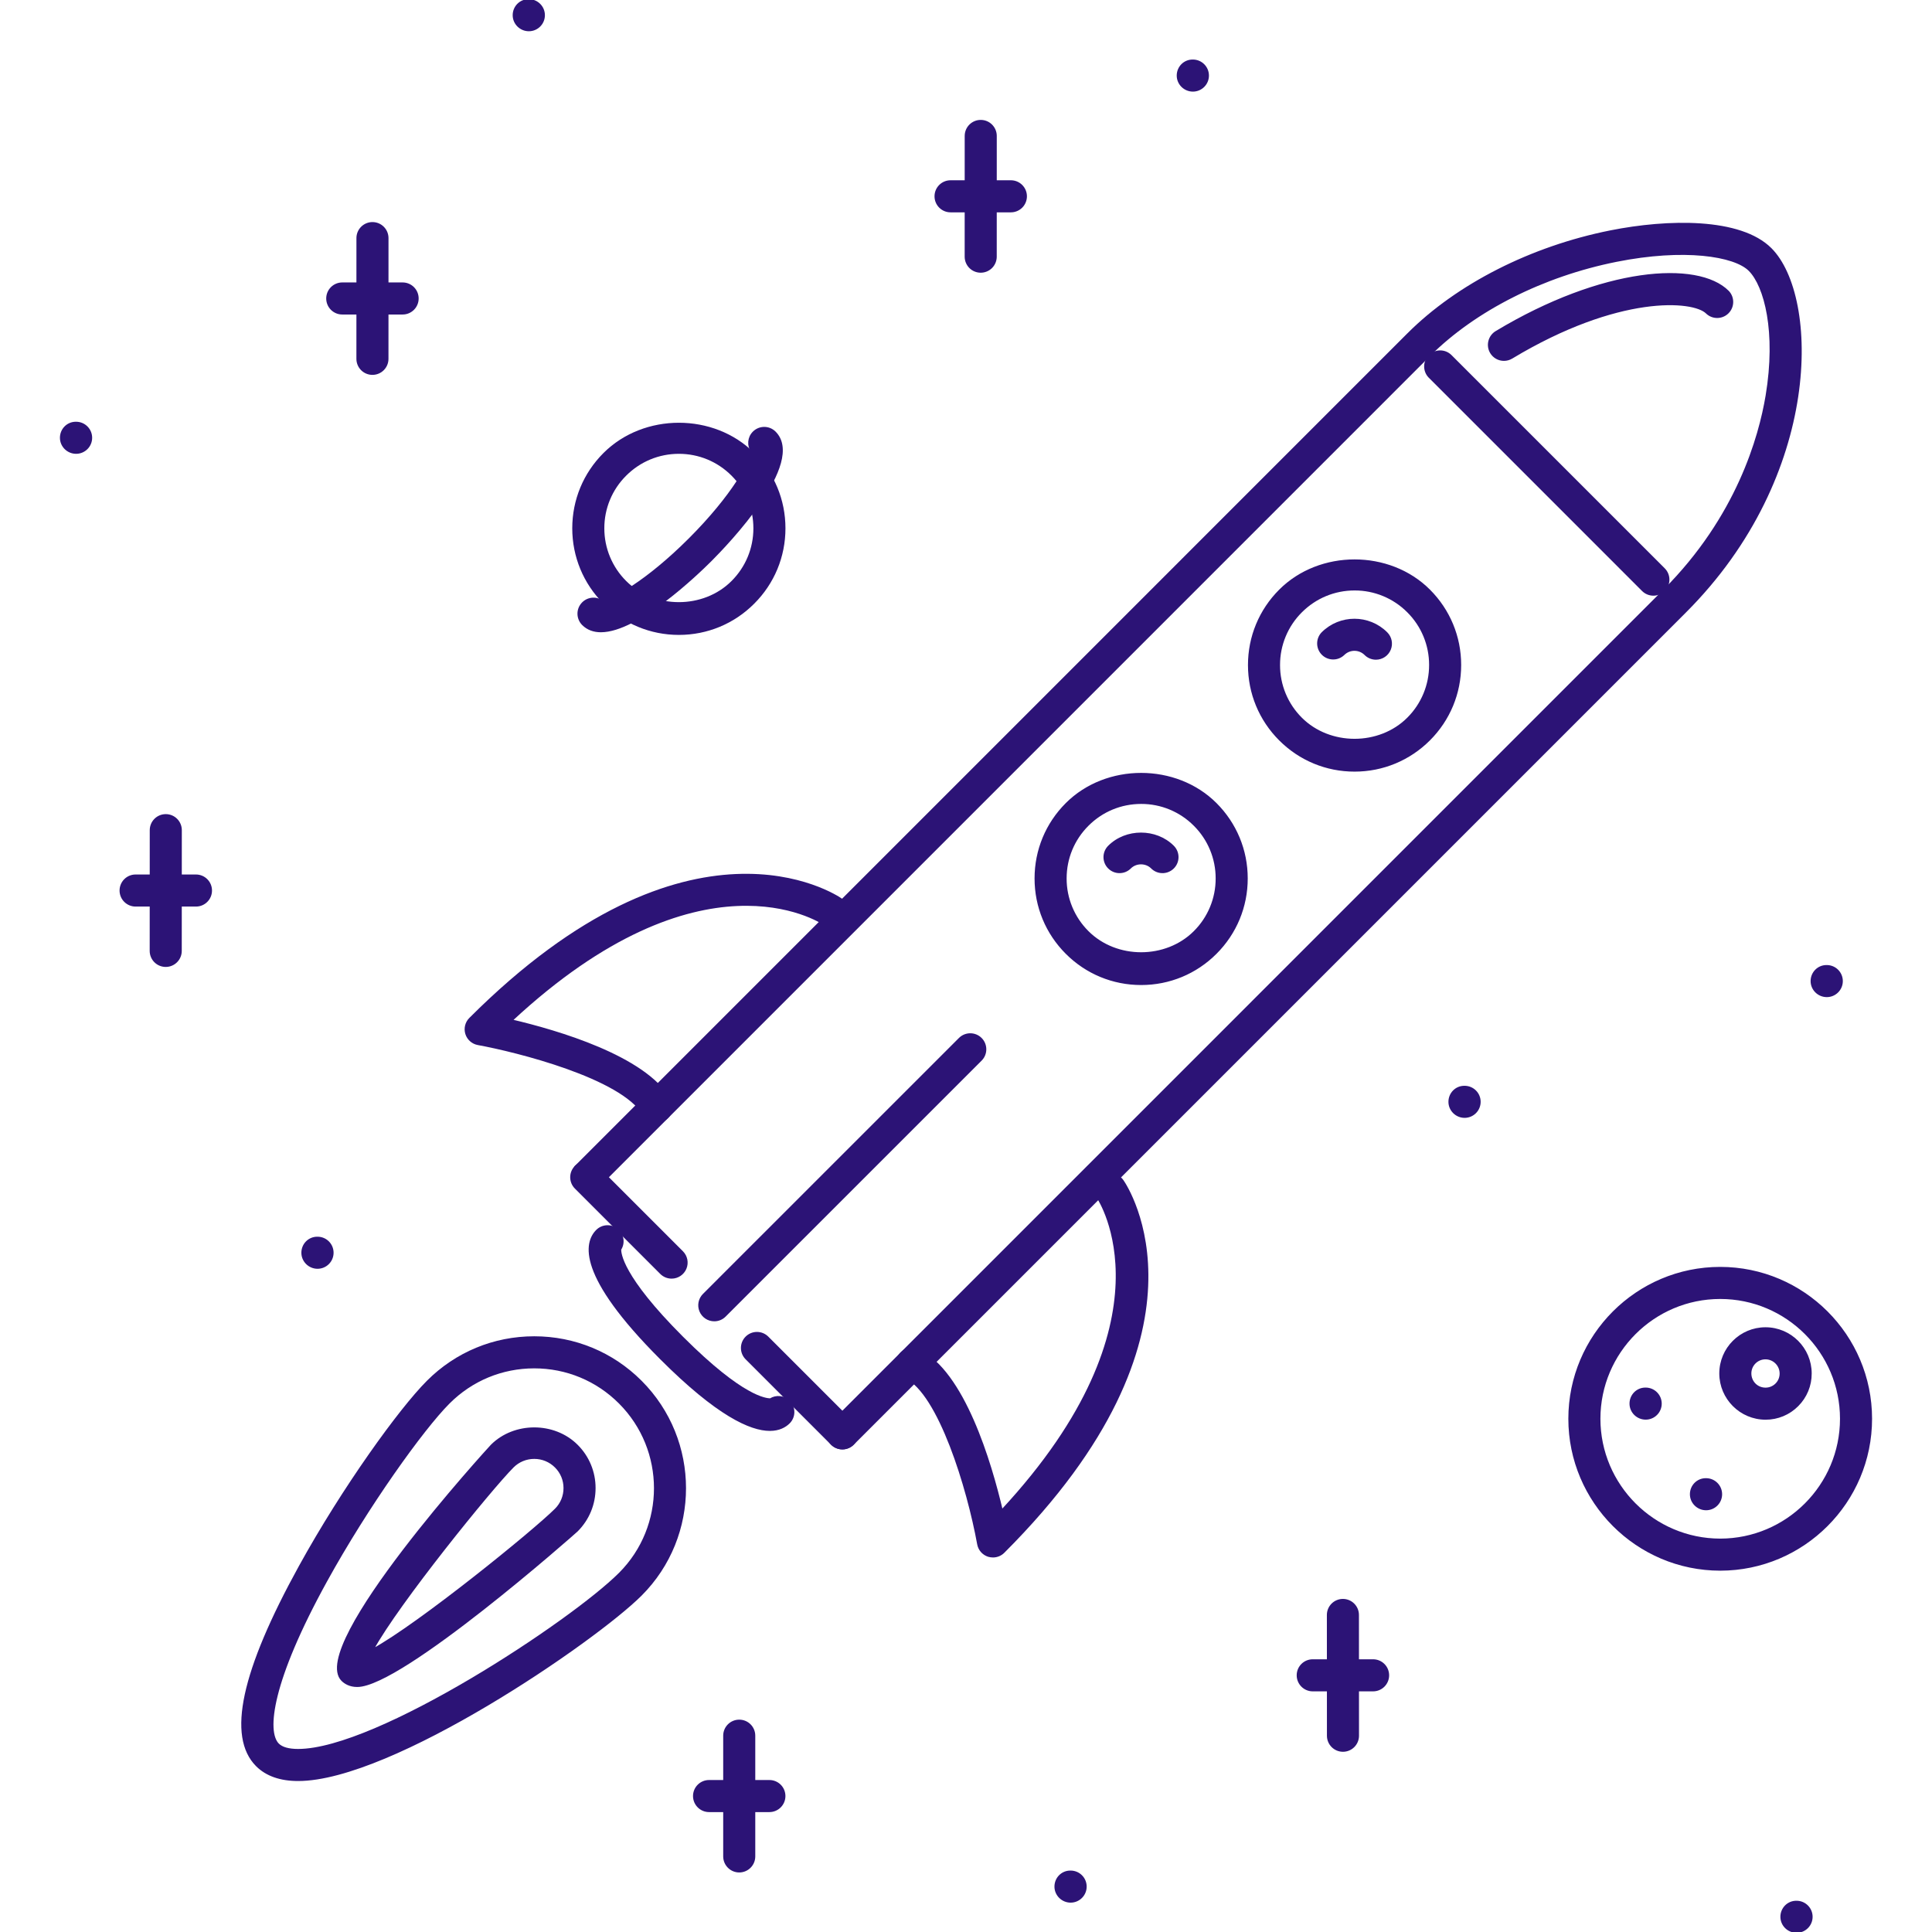
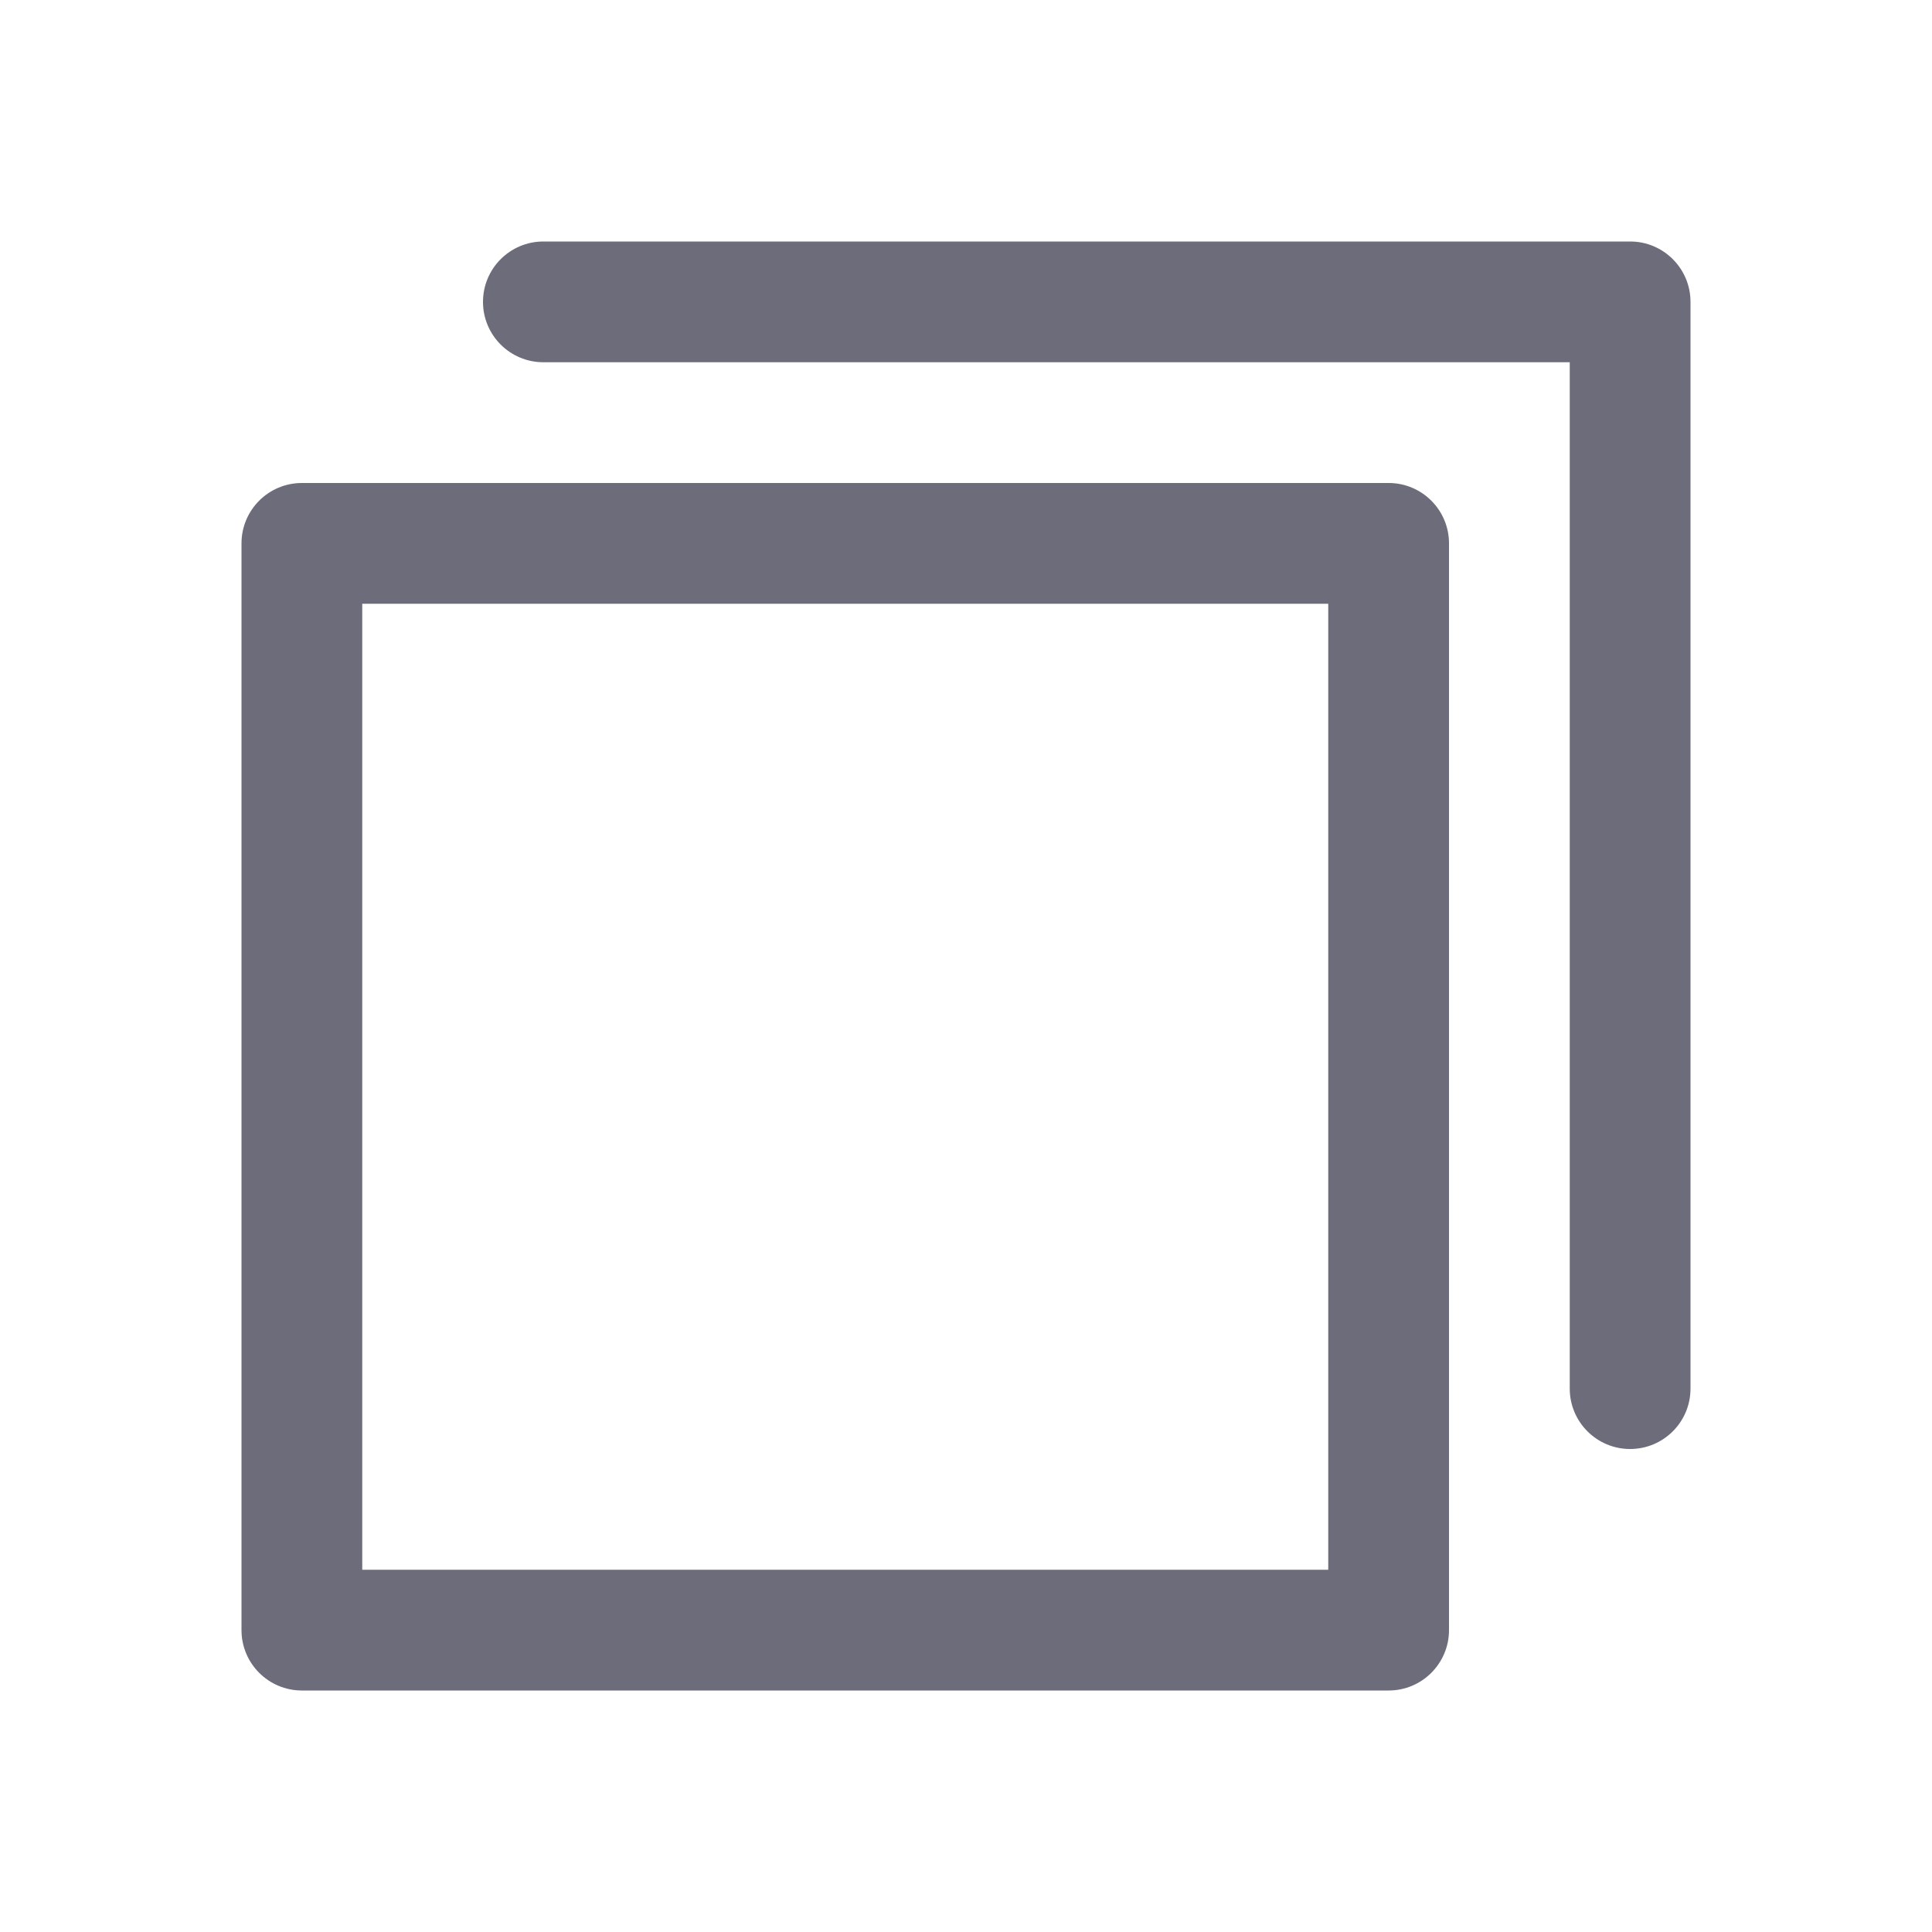
- <svg xmlns="http://www.w3.org/2000/svg" viewBox="0 0 1024 1024" fill="#2c1376" class="icon" version="1.1" stroke="#2c1376">
-   <g id="SVGRepo_bgCarrier" stroke-width="0" />
-   <g id="SVGRepo_tracerCarrier" stroke-linecap="round" stroke-linejoin="round" />
-   <g id="SVGRepo_iconCarrier">
-     <path d="M526.294 824.994c-0.796 0-1.61-0.124-2.39-0.344a8.02 8.02 0 0 1-5.484-6.216c-5.374-29.624-20.59-79.834-38.526-88.428a8.03 8.03 0 0 1-3.75-10.686 8.02 8.02 0 0 1 10.688-3.75c23.996 11.532 38.212 59.68 44.18 85.02 93.754-100.924 51.37-164.976 50.916-165.632a7.982 7.982 0 0 1 2.032-11.124c3.578-2.5 8.624-1.624 11.124 2.032 2.234 3.218 53.384 80.366-63.132 196.788a7.99 7.99 0 0 1-5.658 2.34zM348.038 594.618a8.03 8.03 0 0 1-6.876-3.906c-11.67-19.652-67.35-33.588-87.816-37.306a8.016 8.016 0 0 1-6.218-5.5 7.994 7.994 0 0 1 1.984-8.03c116.486-116.508 193.646-65.422 196.85-63.172a7.99 7.99 0 0 1 2.032 11.124c-2.5 3.64-7.466 4.516-11.092 2.062-2.75-1.89-65.586-42.228-165.728 50.924 24.496 5.75 70.38 19.214 83.738 41.712a7.988 7.988 0 0 1-2.782 10.966 8.12 8.12 0 0 1-4.092 1.126zM189.338 893.64c-4.03 0-6.56-1.688-7.982-3.094-18.076-18.09 78.178-123.42 79.194-124.452 12.092-12.06 33.166-12.06 45.26 0.032a31.702 31.702 0 0 1 9.358 22.59c0 8.562-3.328 16.592-9.374 22.624-0.83 0.844-92.926 82.3-116.456 82.3z m93.832-120.89a15.924 15.924 0 0 0-11.31 4.656c-11.56 11.56-60.96 72.428-74.302 96.926 24.496-13.344 85.364-62.742 96.924-74.304a15.796 15.796 0 0 0 4.688-11.31 15.78 15.78 0 0 0-4.672-11.28 15.892 15.892 0 0 0-11.328-4.688z" fill="" />
-     <path d="M158.014 943.478c-9.42 0-16.792-2.594-21.902-7.686-15.358-15.374-7.89-49.932 22.824-105.644 22.966-41.68 53.026-83.3 67.696-97.956 15.092-15.124 35.166-23.434 56.524-23.434s41.448 8.31 56.554 23.434c31.168 31.184 31.2 81.928 0.046 113.112-24.512 24.496-132.014 98.174-181.742 98.174z m125.14-218.72c-17.092 0-33.136 6.654-45.212 18.746-13.966 13.938-43.416 55.182-64.992 94.364-29.418 53.336-32.134 79.99-25.528 86.614 2 2 5.562 3 10.592 3 41.918 0 144.78-67.866 170.432-93.488 24.918-24.934 24.886-65.552-0.046-90.488-12.094-12.094-28.154-18.748-45.246-18.748zM446.476 767.72a7.996 7.996 0 0 1-5.654-13.654l441.16-441.17c38.776-38.776 50.682-81.272 54.322-103.142 5.638-33.84-0.75-58.226-9.078-66.554-7.874-7.874-34.636-12.092-70.552-4.906-38.932 7.78-75.068 26.06-99.142 50.134L316.37 629.614l-11.31-11.31L746.22 177.118c26.246-26.262 65.368-46.12 107.33-54.508 30.496-6.092 68.88-6.858 84.99 9.28 25.246 25.246 27.278 119.796-45.246 192.318l-441.16 441.17a7.98 7.98 0 0 1-5.658 2.342z" fill="" />
-     <path d="M797.12 190.772a7.992 7.992 0 0 1-6.86-3.876 8.024 8.024 0 0 1 2.734-10.982c56.398-33.95 106.83-37.542 122.922-21.404a8 8 0 0 1-11.31 11.312c-7.078-7.062-46.792-10.25-103.364 23.808a8.08 8.08 0 0 1-4.122 1.142zM378.58 699.822a8 8 0 0 1-5.656-13.654l135.686-135.67a7.996 7.996 0 1 1 11.31 11.31l-135.686 135.672a7.97 7.97 0 0 1-5.654 2.342zM355.958 677.202a7.972 7.972 0 0 1-5.654-2.344l-45.244-45.244a7.996 7.996 0 1 1 11.31-11.31l45.244 45.244a7.996 7.996 0 0 1-5.656 13.654zM446.476 767.72a7.968 7.968 0 0 1-5.654-2.344l-45.276-45.276a7.996 7.996 0 1 1 11.31-11.31l45.276 45.276a7.996 7.996 0 0 1-5.656 13.654zM717.942 408.478c-14.966 0-29.012-5.828-39.588-16.404-10.576-10.578-16.404-24.638-16.404-39.59 0-14.966 5.828-29.028 16.404-39.604 21.152-21.168 58.04-21.168 79.194-0.016 10.576 10.576 16.402 24.636 16.402 39.588 0 14.966-5.826 29.028-16.402 39.606-10.58 10.576-24.656 16.42-39.606 16.42z m0.016-96.02c-10.686 0-20.73 4.172-28.292 11.732a39.74 39.74 0 0 0-11.716 28.292 39.728 39.728 0 0 0 11.716 28.278c15.092 15.092 41.448 15.108 56.57-0.016a39.74 39.74 0 0 0 11.718-28.294 39.738 39.738 0 0 0-11.718-28.278 39.73 39.73 0 0 0-28.278-11.714zM604.832 521.588c-14.968 0-29.028-5.826-39.59-16.404-10.576-10.576-16.404-24.636-16.404-39.588 0-14.966 5.828-29.028 16.404-39.588 21.124-21.122 58.024-21.154 79.178 0 10.576 10.578 16.404 24.638 16.404 39.588s-5.828 29.012-16.404 39.588c-10.576 10.578-24.638 16.404-39.588 16.404z m0-95.988c-10.688 0-20.732 4.156-28.278 11.718-7.562 7.544-11.718 17.59-11.718 28.278a39.734 39.734 0 0 0 11.718 28.278c15.074 15.108 41.416 15.138 56.554 0a39.74 39.74 0 0 0 11.716-28.278 39.74 39.74 0 0 0-11.716-28.278 39.728 39.728 0 0 0-28.276-11.718zM904.262 799.966c-4.422 0-8.078-3.562-8.078-8 0-4.404 3.5-7.998 7.906-7.998h0.172a8.014 8.014 0 0 1 7.998 7.998c0 4.438-3.592 8-7.998 8zM280.31 16.06c-4.42 0-8.076-3.578-8.076-8 0-4.42 3.5-7.998 7.904-7.998h0.172c4.406 0 8 3.578 8 7.998 0 4.422-3.594 8-8 8zM632.266 48.056c-4.422 0-8.078-3.578-8.078-8 0-4.42 3.5-7.998 7.906-7.998h0.172a8.004 8.004 0 0 1 7.998 7.998c0 4.422-3.592 8-7.998 8zM40.342 240.032c-4.422 0-8.076-3.578-8.076-8 0-4.42 3.5-7.998 7.904-7.998h0.172c4.406 0 8 3.578 8 7.998 0 4.422-3.594 8-8 8zM168.31 671.982c-4.422 0-8.078-3.594-8.078-7.998 0-4.438 3.5-8 7.906-8h0.172a7.994 7.994 0 0 1 7.998 8 8.014 8.014 0 0 1-7.998 7.998zM567.46 1007.94c-4.422 0-8.078-3.594-8.078-8 0-4.436 3.5-7.998 7.906-7.998h0.172c4.406 0 8 3.562 8 7.998 0 4.406-3.592 8-8 8zM952.222 1023.938c-4.42 0-8.076-3.562-8.076-8 0-4.406 3.5-7.998 7.904-7.998h0.172c4.406 0 8 3.592 8 7.998 0 4.438-3.594 8-8 8zM776.278 591.992c-4.422 0-8.076-3.592-8.076-7.998 0-4.438 3.498-7.998 7.904-7.998h0.172c4.406 0 8 3.56 8 7.998a8.014 8.014 0 0 1-8 7.998zM968.238 527.994c-4.422 0-8.078-3.578-8.078-8 0-4.42 3.5-7.998 7.906-7.998h0.172a8.004 8.004 0 0 1 7.998 7.998c0 4.422-3.594 8-7.998 8zM872.25 751.942c-4.422 0-8.078-3.562-8.078-8 0-4.404 3.5-7.998 7.906-7.998h0.172a8.014 8.014 0 0 1 7.998 7.998c0 4.436-3.592 8-7.998 8z" fill="" />
-     <path d="M911.76 831.992c-44.104-0.032-79.99-35.932-80.006-80.02 0.016-44.12 35.902-79.99 79.99-79.99 44.104 0 79.99 35.872 79.99 79.99 0 44.088-35.87 79.988-79.974 80.02z m-0.016-144.012c-35.276 0-63.974 28.714-63.99 63.992 0.016 35.278 28.73 63.992 64.006 64.024 35.278-0.032 63.976-28.746 63.976-64.024 0-35.308-28.698-63.992-63.992-63.992z" fill="" />
-     <path d="M935.79 751.972c-13.234 0-24.014-10.782-24.03-23.996 0-13.25 10.764-23.998 23.982-23.998 13.232 0 23.996 10.78 23.996 23.998a23.774 23.774 0 0 1-6.968 16.934 23.76 23.76 0 0 1-16.98 7.062z m-0.064-31.996a7.972 7.972 0 0 0-7.968 7.968c0.016 4.498 3.516 8.03 8 8.03h0.032c2.14 0 4.138-0.844 5.638-2.344s2.312-3.5 2.312-5.624a8.026 8.026 0 0 0-8.014-8.03zM711.8 927.98a8.004 8.004 0 0 1-7.998-7.998l-0.032-64.024a8.004 8.004 0 0 1 7.998-7.998c4.422 0 8 3.592 8 7.998l0.032 64.024a8.006 8.006 0 0 1-8 7.998z" fill="" />
-     <path d="M727.77 895.954h-31.996c-4.422 0-8-3.594-8-7.998 0-4.438 3.578-8 8-8h31.996a7.984 7.984 0 0 1 7.998 8 8.004 8.004 0 0 1-7.998 7.998zM391.812 991.942c-4.422 0-8-3.594-8-8v-63.99c0-4.438 3.578-8 8-8s7.998 3.562 7.998 8v63.99c0 4.406-3.576 8-7.998 8z" fill="" />
-     <path d="M407.794 959.946h-31.98c-4.422 0-8-3.594-8-8a7.984 7.984 0 0 1 8-7.998h31.98a7.982 7.982 0 0 1 7.998 7.998c0 4.406-3.576 8-7.998 8zM197.4 198.192c-4.422 0-8-3.578-8-8l0.016-63.992a7.994 7.994 0 0 1 8-7.998 7.994 7.994 0 0 1 7.998 7.998l-0.016 63.992c0 4.424-3.578 8-7.998 8z" fill="" />
-     <path d="M213.398 166.198H181.402c-4.422 0-8-3.578-8-8a7.994 7.994 0 0 1 8-7.998h31.996a7.994 7.994 0 0 1 7.998 7.998c0 4.422-3.578 8-7.998 8zM519.794 144.042a7.994 7.994 0 0 1-7.998-7.998l0.016-63.992c0-4.422 3.578-8 7.998-8 4.422 0 8 3.578 8 8l-0.016 63.992a7.994 7.994 0 0 1-8 7.998z" fill="" />
-     <path d="M535.792 112.046h-31.98a7.994 7.994 0 0 1-7.998-7.998c0-4.422 3.578-8 7.998-8h31.98c4.422 0 8 3.578 8 8a7.994 7.994 0 0 1-8 7.998zM87.836 511.996a7.994 7.994 0 0 1-7.998-8l0.032-63.992c0-4.42 3.576-8 7.998-8 4.422 0 8 3.578 8 8l-0.032 63.992c0 4.422-3.578 8-8 8z" fill="" />
-     <path d="M103.866 480H71.87c-4.422 0-7.998-3.578-7.998-8s3.576-8 7.998-8h31.996c4.422 0 7.998 3.578 7.998 8s-3.576 8-7.998 8zM359.816 336.018c-14.936 0-28.996-5.828-39.588-16.404-10.578-10.578-16.404-24.638-16.42-39.588 0-14.952 5.826-29.012 16.404-39.572 21.184-21.17 58.024-21.186 79.176-0.016 10.594 10.576 16.42 24.636 16.42 39.588s-5.826 29.012-16.42 39.588c-10.56 10.578-24.62 16.404-39.572 16.404z m0-95.986c-10.686 0-20.732 4.17-28.292 11.732a39.668 39.668 0 0 0-11.716 28.262 39.814 39.814 0 0 0 11.732 28.278c15.124 15.124 41.448 15.124 56.54 0 7.562-7.56 11.732-17.606 11.732-28.278 0-10.67-4.17-20.716-11.732-28.278-7.562-7.562-17.594-11.716-28.264-11.716z" fill="" />
-     <path d="M318.478 334.612c-3.704 0-6.984-1.11-9.562-3.686a8 8 0 0 1 10.188-12.25c5.124-0.296 23.308-9.952 46.354-32.98 23.058-23.06 32.712-41.26 33.01-46.4-2.138-3.11-1.842-7.422 0.938-10.186a8 8 0 0 1 11.312 0c16.154 16.154-25.452 59.398-33.95 67.898-7.142 7.14-38.778 37.604-58.29 37.604z" fill="" />
-     <path d="M876.328 315.224a7.976 7.976 0 0 1-5.656-2.344l-113.124-113.126a8 8 0 0 1 11.31-11.312l113.124 113.126a7.996 7.996 0 0 1 0 11.31 7.954 7.954 0 0 1-5.654 2.346z" fill="" />
-     <path d="M408.03 757.91c-10.204 0-27.778-7.844-57.726-37.808-44.292-44.276-40.278-61.524-33.934-67.868a7.996 7.996 0 0 1 12.404 9.938c-0.124 1.906 0.5 14.28 32.84 46.62 32.292 32.306 44.478 32.744 46.634 32.87a8.006 8.006 0 0 1 9.936 1.094 8 8 0 0 1 0 11.312c-2.048 2.03-5.25 3.842-10.154 3.842z" fill="" />
-     <path d="M616.142 462.284a7.976 7.976 0 0 1-5.656-2.344c-3.092-3.092-8.374-3.092-11.466 0a7.996 7.996 0 0 1-11.31 0c-3.124-3.108-3.124-8.17 0-11.31 9.092-9.124 24.996-9.124 34.088 0 3.124 3.14 3.124 8.202 0 11.31a7.976 7.976 0 0 1-5.656 2.344z" fill="" />
-     <path d="M729.268 349.158a7.98 7.98 0 0 1-5.654-2.342 8.128 8.128 0 0 0-11.468 0 8 8 0 0 1-11.31-11.312c9.404-9.406 24.686-9.406 34.09 0a8 8 0 0 1-5.658 13.654z" fill="" />
-   </g>
+ <svg xmlns="http://www.w3.org/2000/svg" width="32" height="32" fill="#6c6c7a" viewBox="0 0 256 256">
+   <path d="M184,64H40a8,8,0,0,0-8,8V216a8,8,0,0,0,8,8H184a8,8,0,0,0,8-8V72A8,8,0,0,0,184,64Zm-8,144H48V80H176ZM224,40V184a8,8,0,0,1-16,0V48H72a8,8,0,0,1,0-16H216A8,8,0,0,1,224,40Z" />
</svg>
